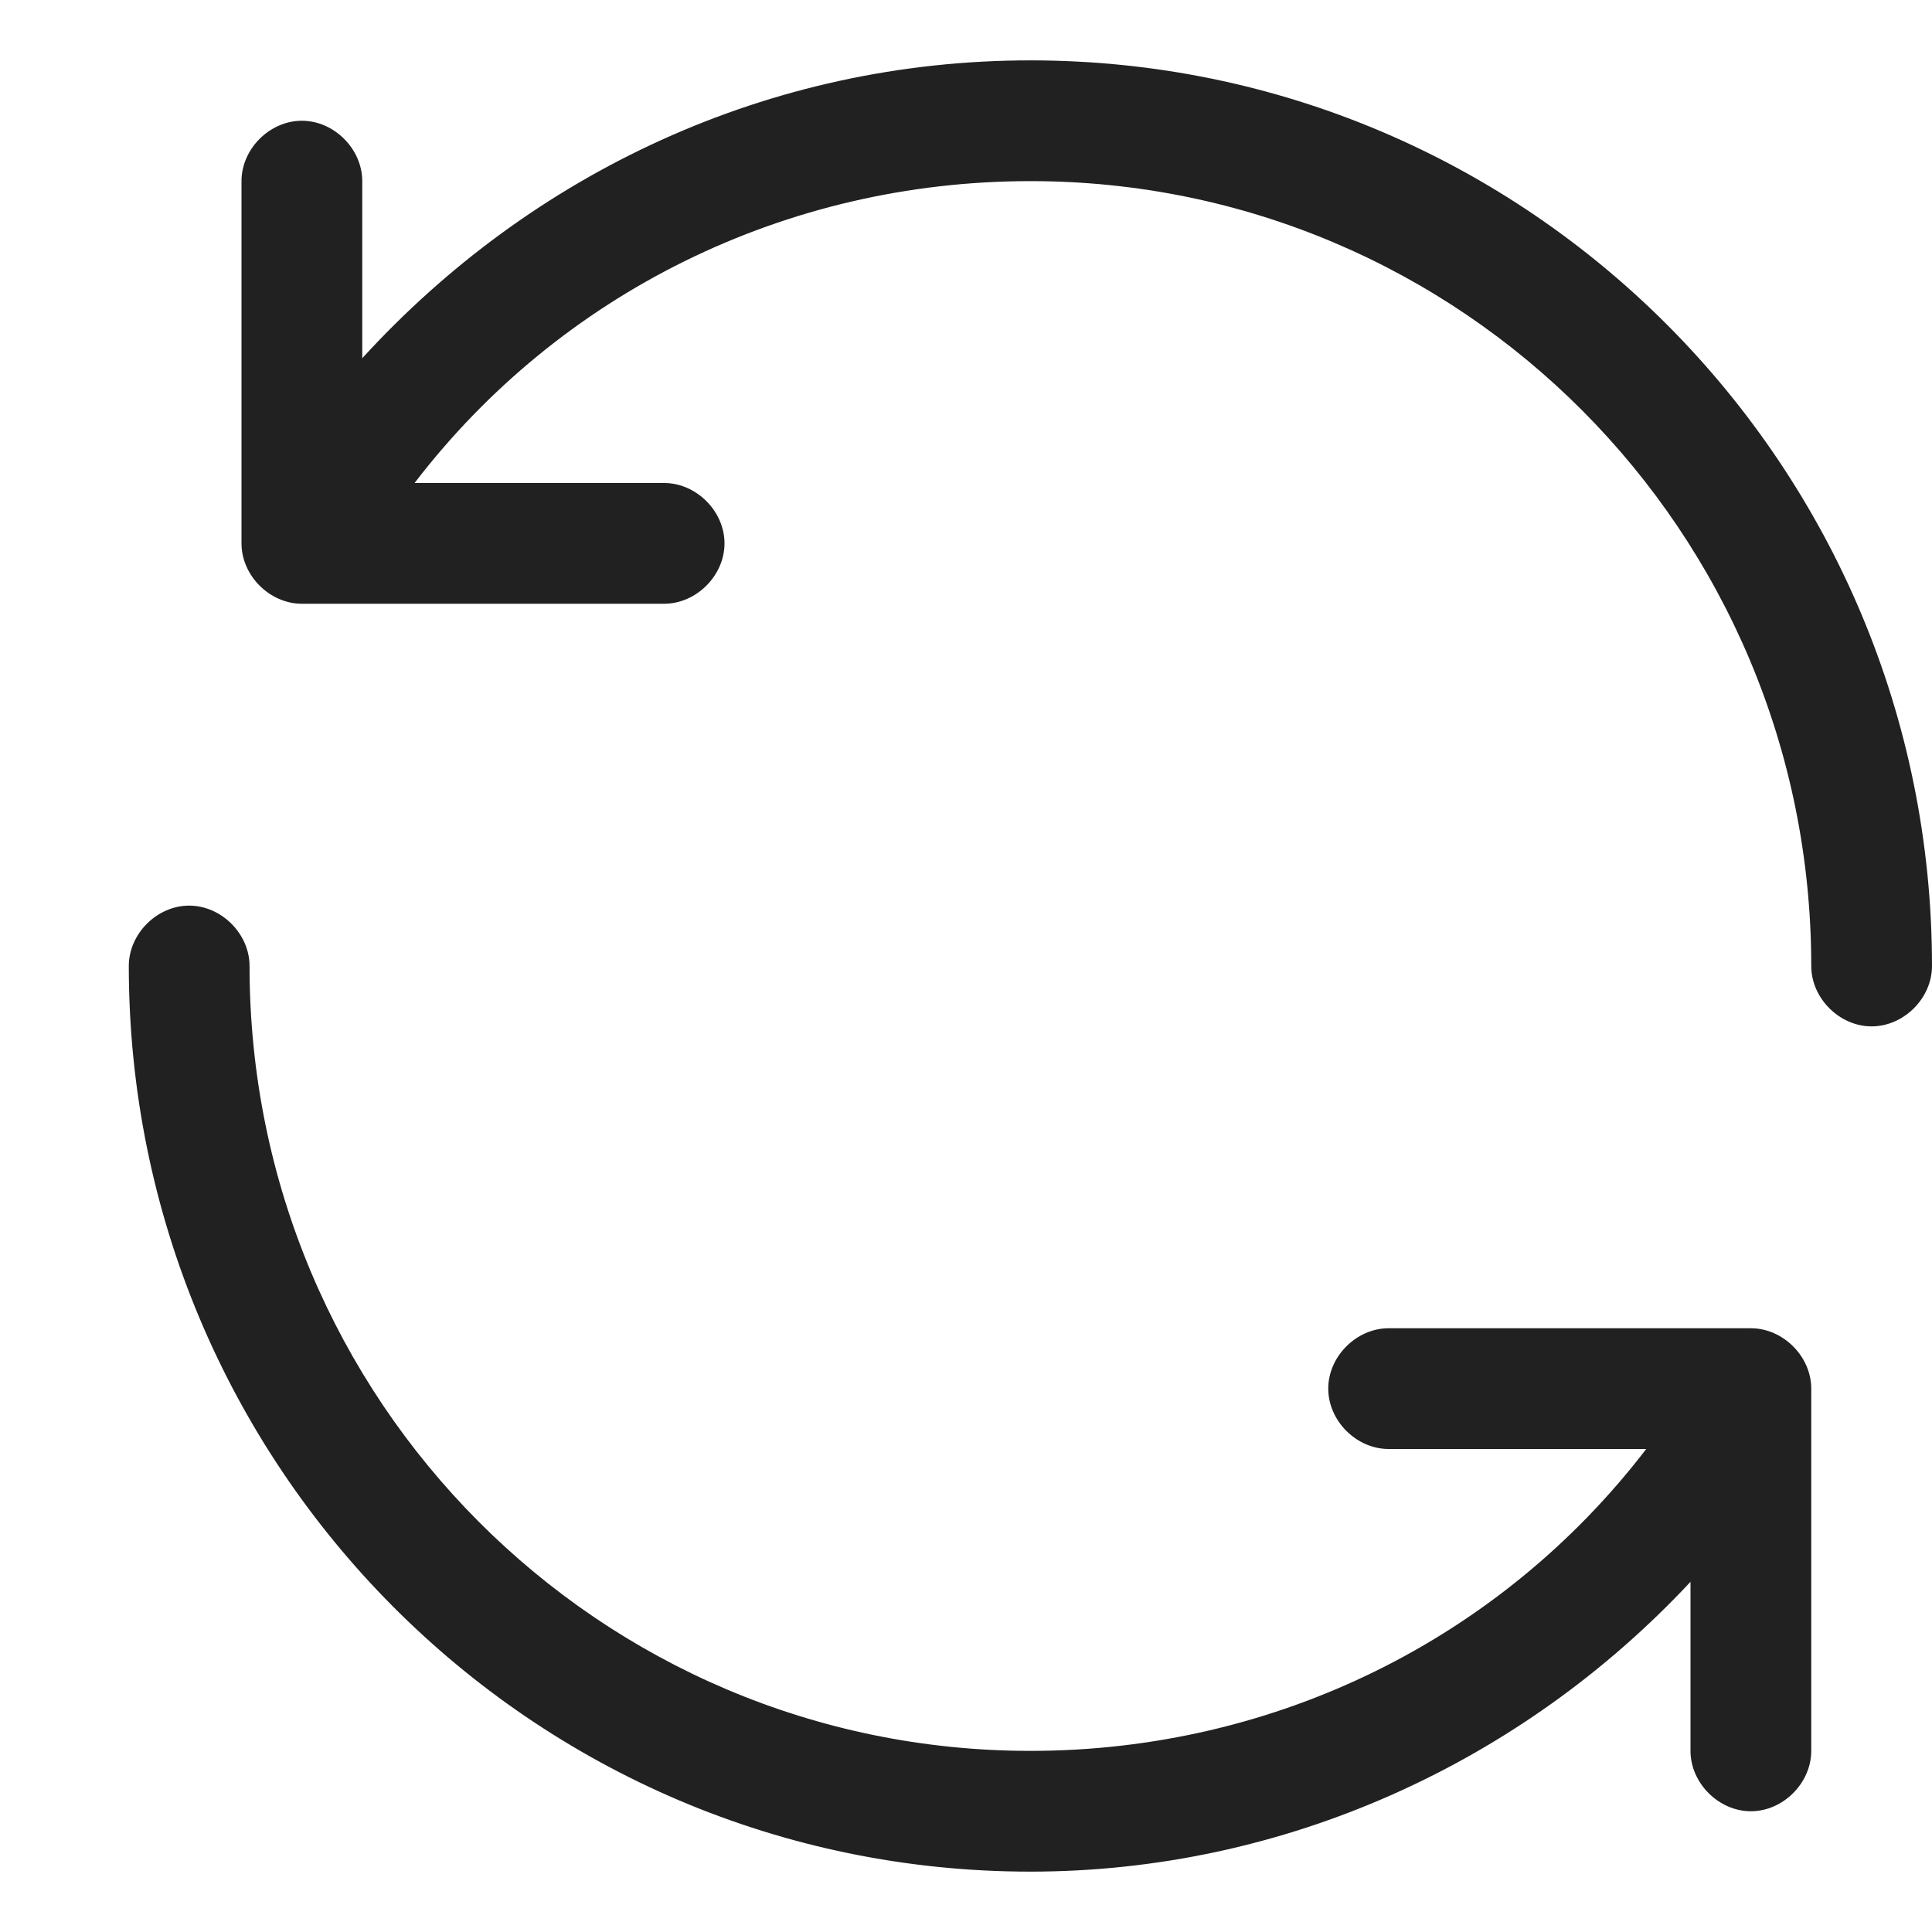
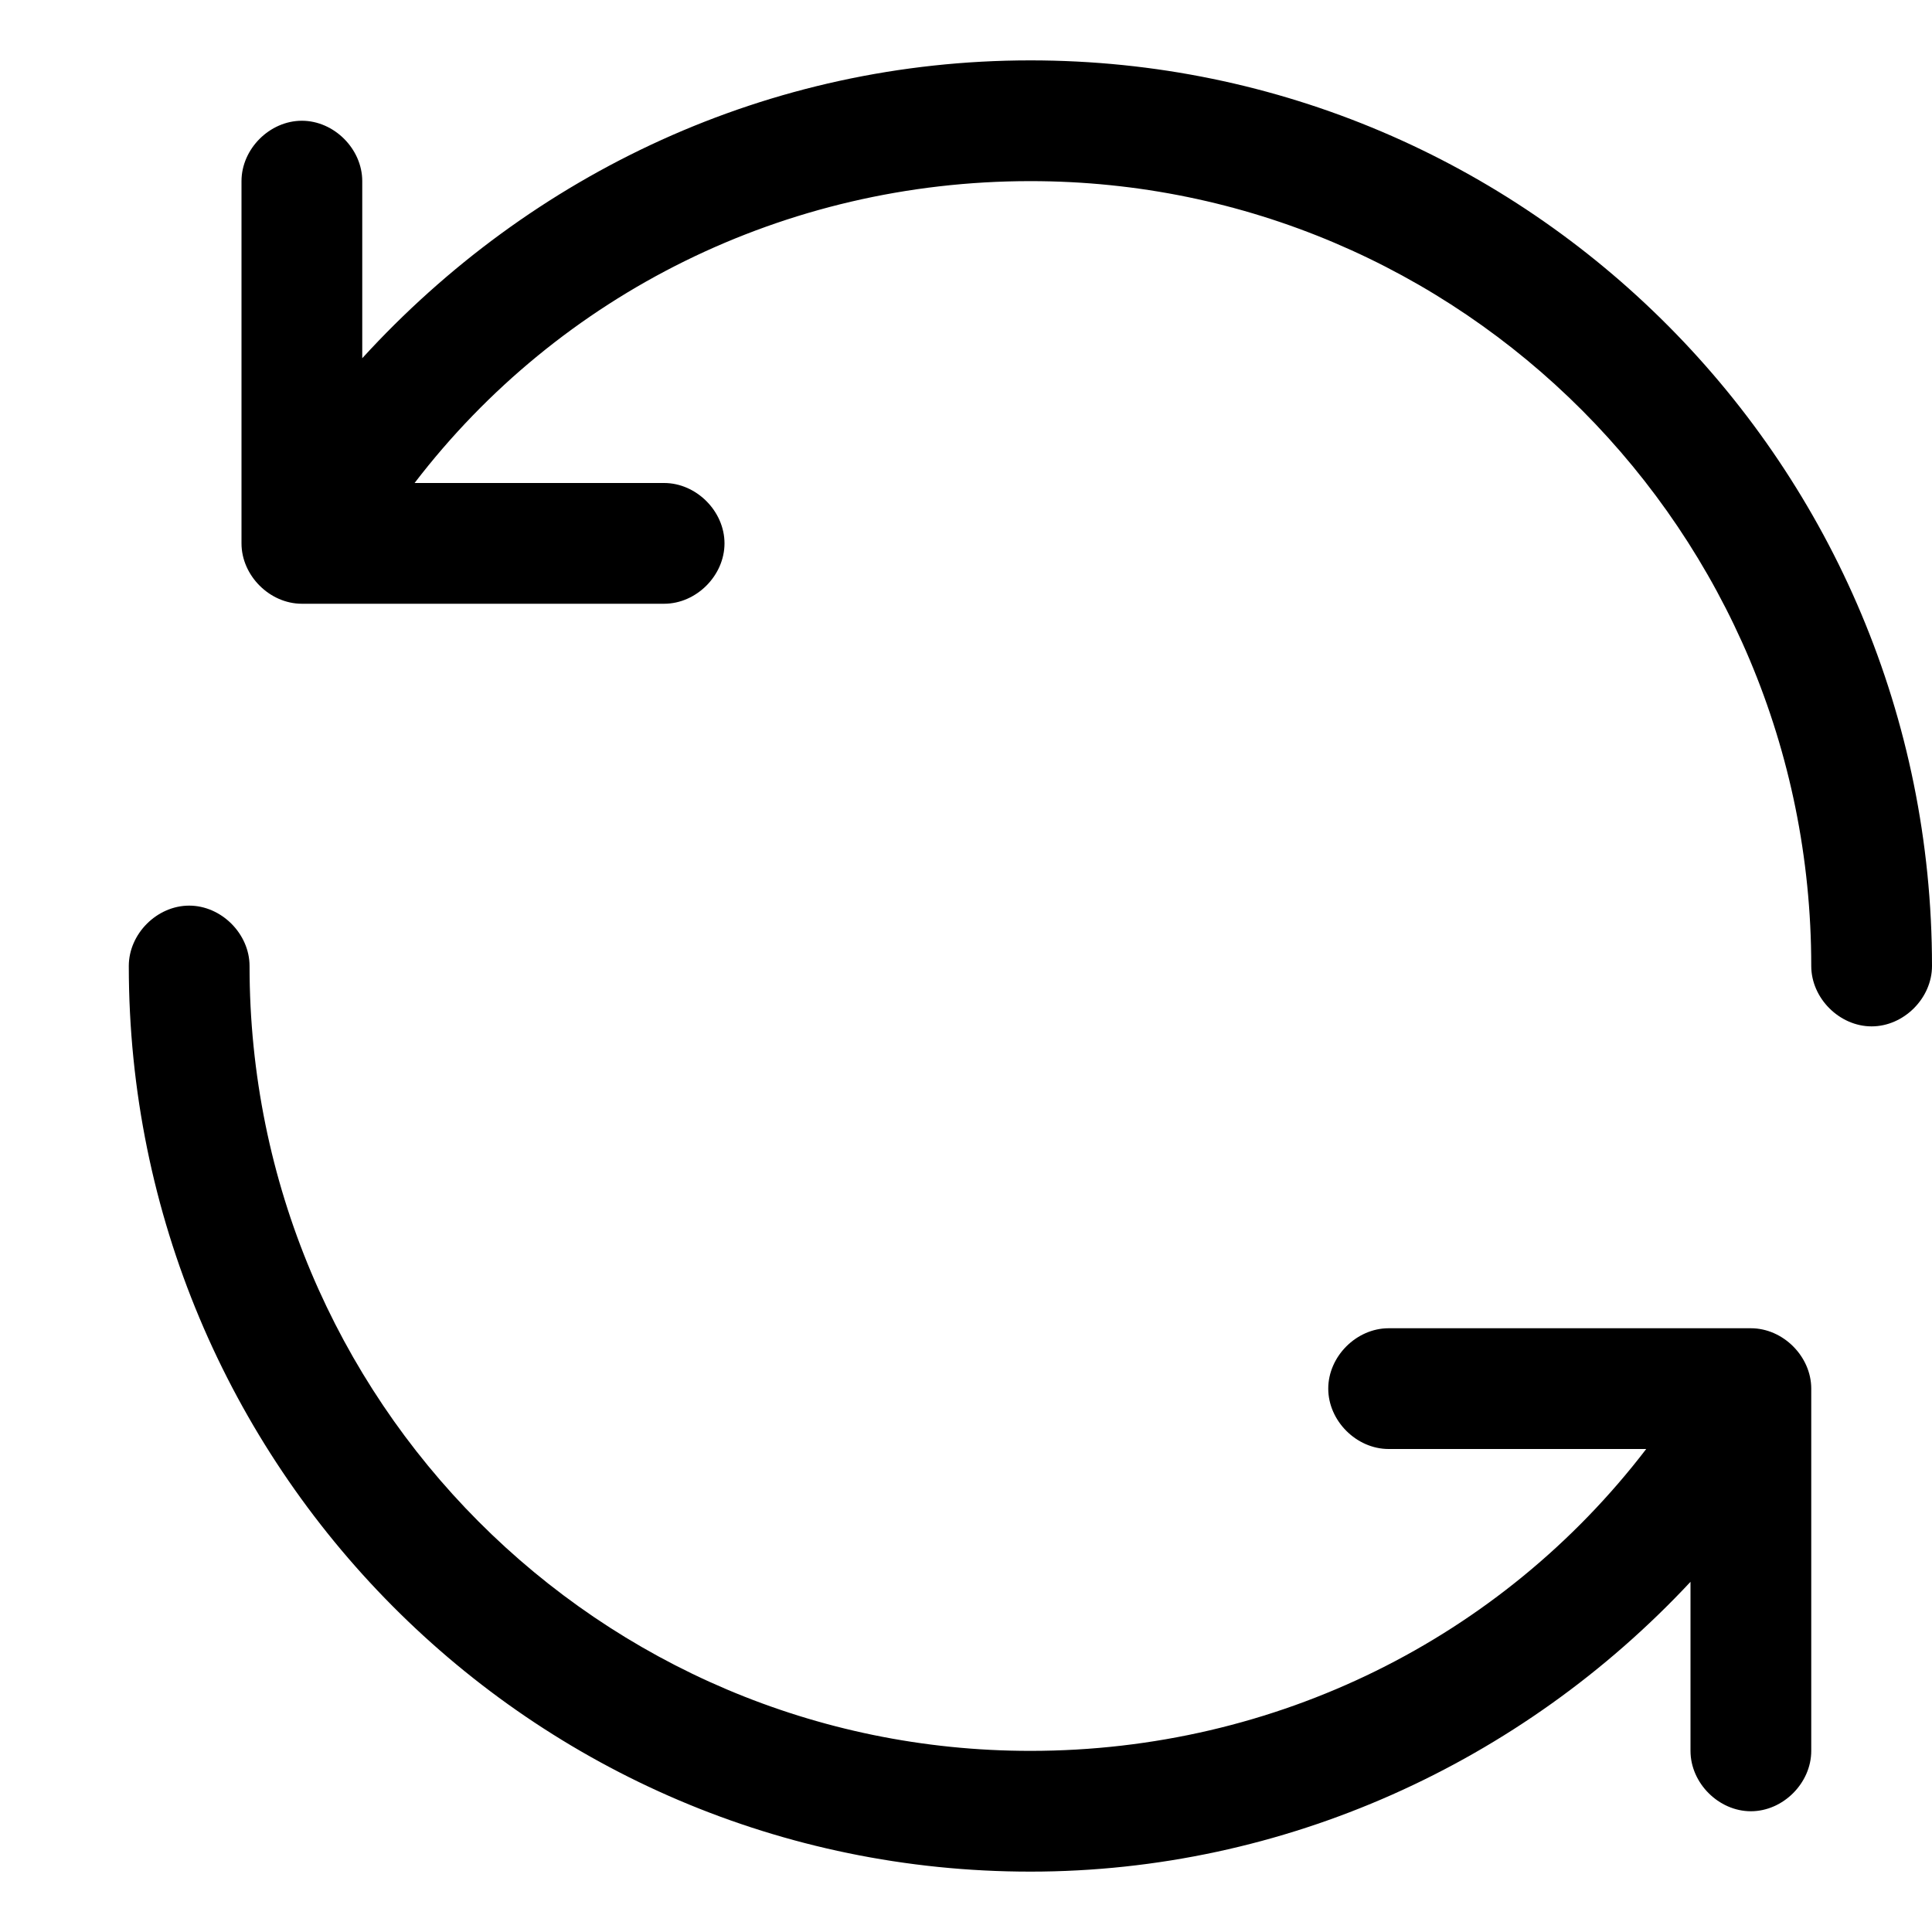
<svg xmlns="http://www.w3.org/2000/svg" t="1739184741456" class="icon" viewBox="0 0 1024 1024" version="1.1" p-id="7065" width="200" height="200">
-   <path d="M928 704h-192c-17.067 0-32 14.933-32 32s14.933 32 32 32h136.533c-76.8 100.267-196.267 160-326.4 160-228.267 0-413.867-185.6-413.867-416 0-17.067-14.933-32-32-32s-32 14.933-32 32c0 264.533 213.333 480 477.867 480 134.4 0 260.267-57.6 349.867-153.6v89.6c0 17.067 14.933 32 32 32s32-14.933 32-32v-192c0-17.067-14.933-32-32-32zM546.133 32C407.467 32 281.6 91.733 192 189.867V96C192 78.933 177.067 64 160 64S128 78.933 128 96v192c0 17.067 14.933 32 32 32h192c17.067 0 32-14.933 32-32s-14.933-32-32-32h-132.267c76.8-100.267 196.267-160 326.4-160C774.4 96 960 281.6 960 512c0 17.067 14.933 32 32 32S1024 529.067 1024 512C1024 247.467 810.667 32 546.133 32z" fill="#212121" p-id="7066" />
+   <path d="M928 704h-192c-17.067 0-32 14.933-32 32s14.933 32 32 32h136.533c-76.8 100.267-196.267 160-326.4 160-228.267 0-413.867-185.6-413.867-416 0-17.067-14.933-32-32-32s-32 14.933-32 32c0 264.533 213.333 480 477.867 480 134.4 0 260.267-57.6 349.867-153.6v89.6c0 17.067 14.933 32 32 32s32-14.933 32-32v-192c0-17.067-14.933-32-32-32zM546.133 32C407.467 32 281.6 91.733 192 189.867V96C192 78.933 177.067 64 160 64S128 78.933 128 96v192c0 17.067 14.933 32 32 32h192c17.067 0 32-14.933 32-32s-14.933-32-32-32h-132.267c76.8-100.267 196.267-160 326.4-160C774.4 96 960 281.6 960 512c0 17.067 14.933 32 32 32S1024 529.067 1024 512C1024 247.467 810.667 32 546.133 32z" fill="#000000" opacity="1" p-id="7066" />
</svg>
